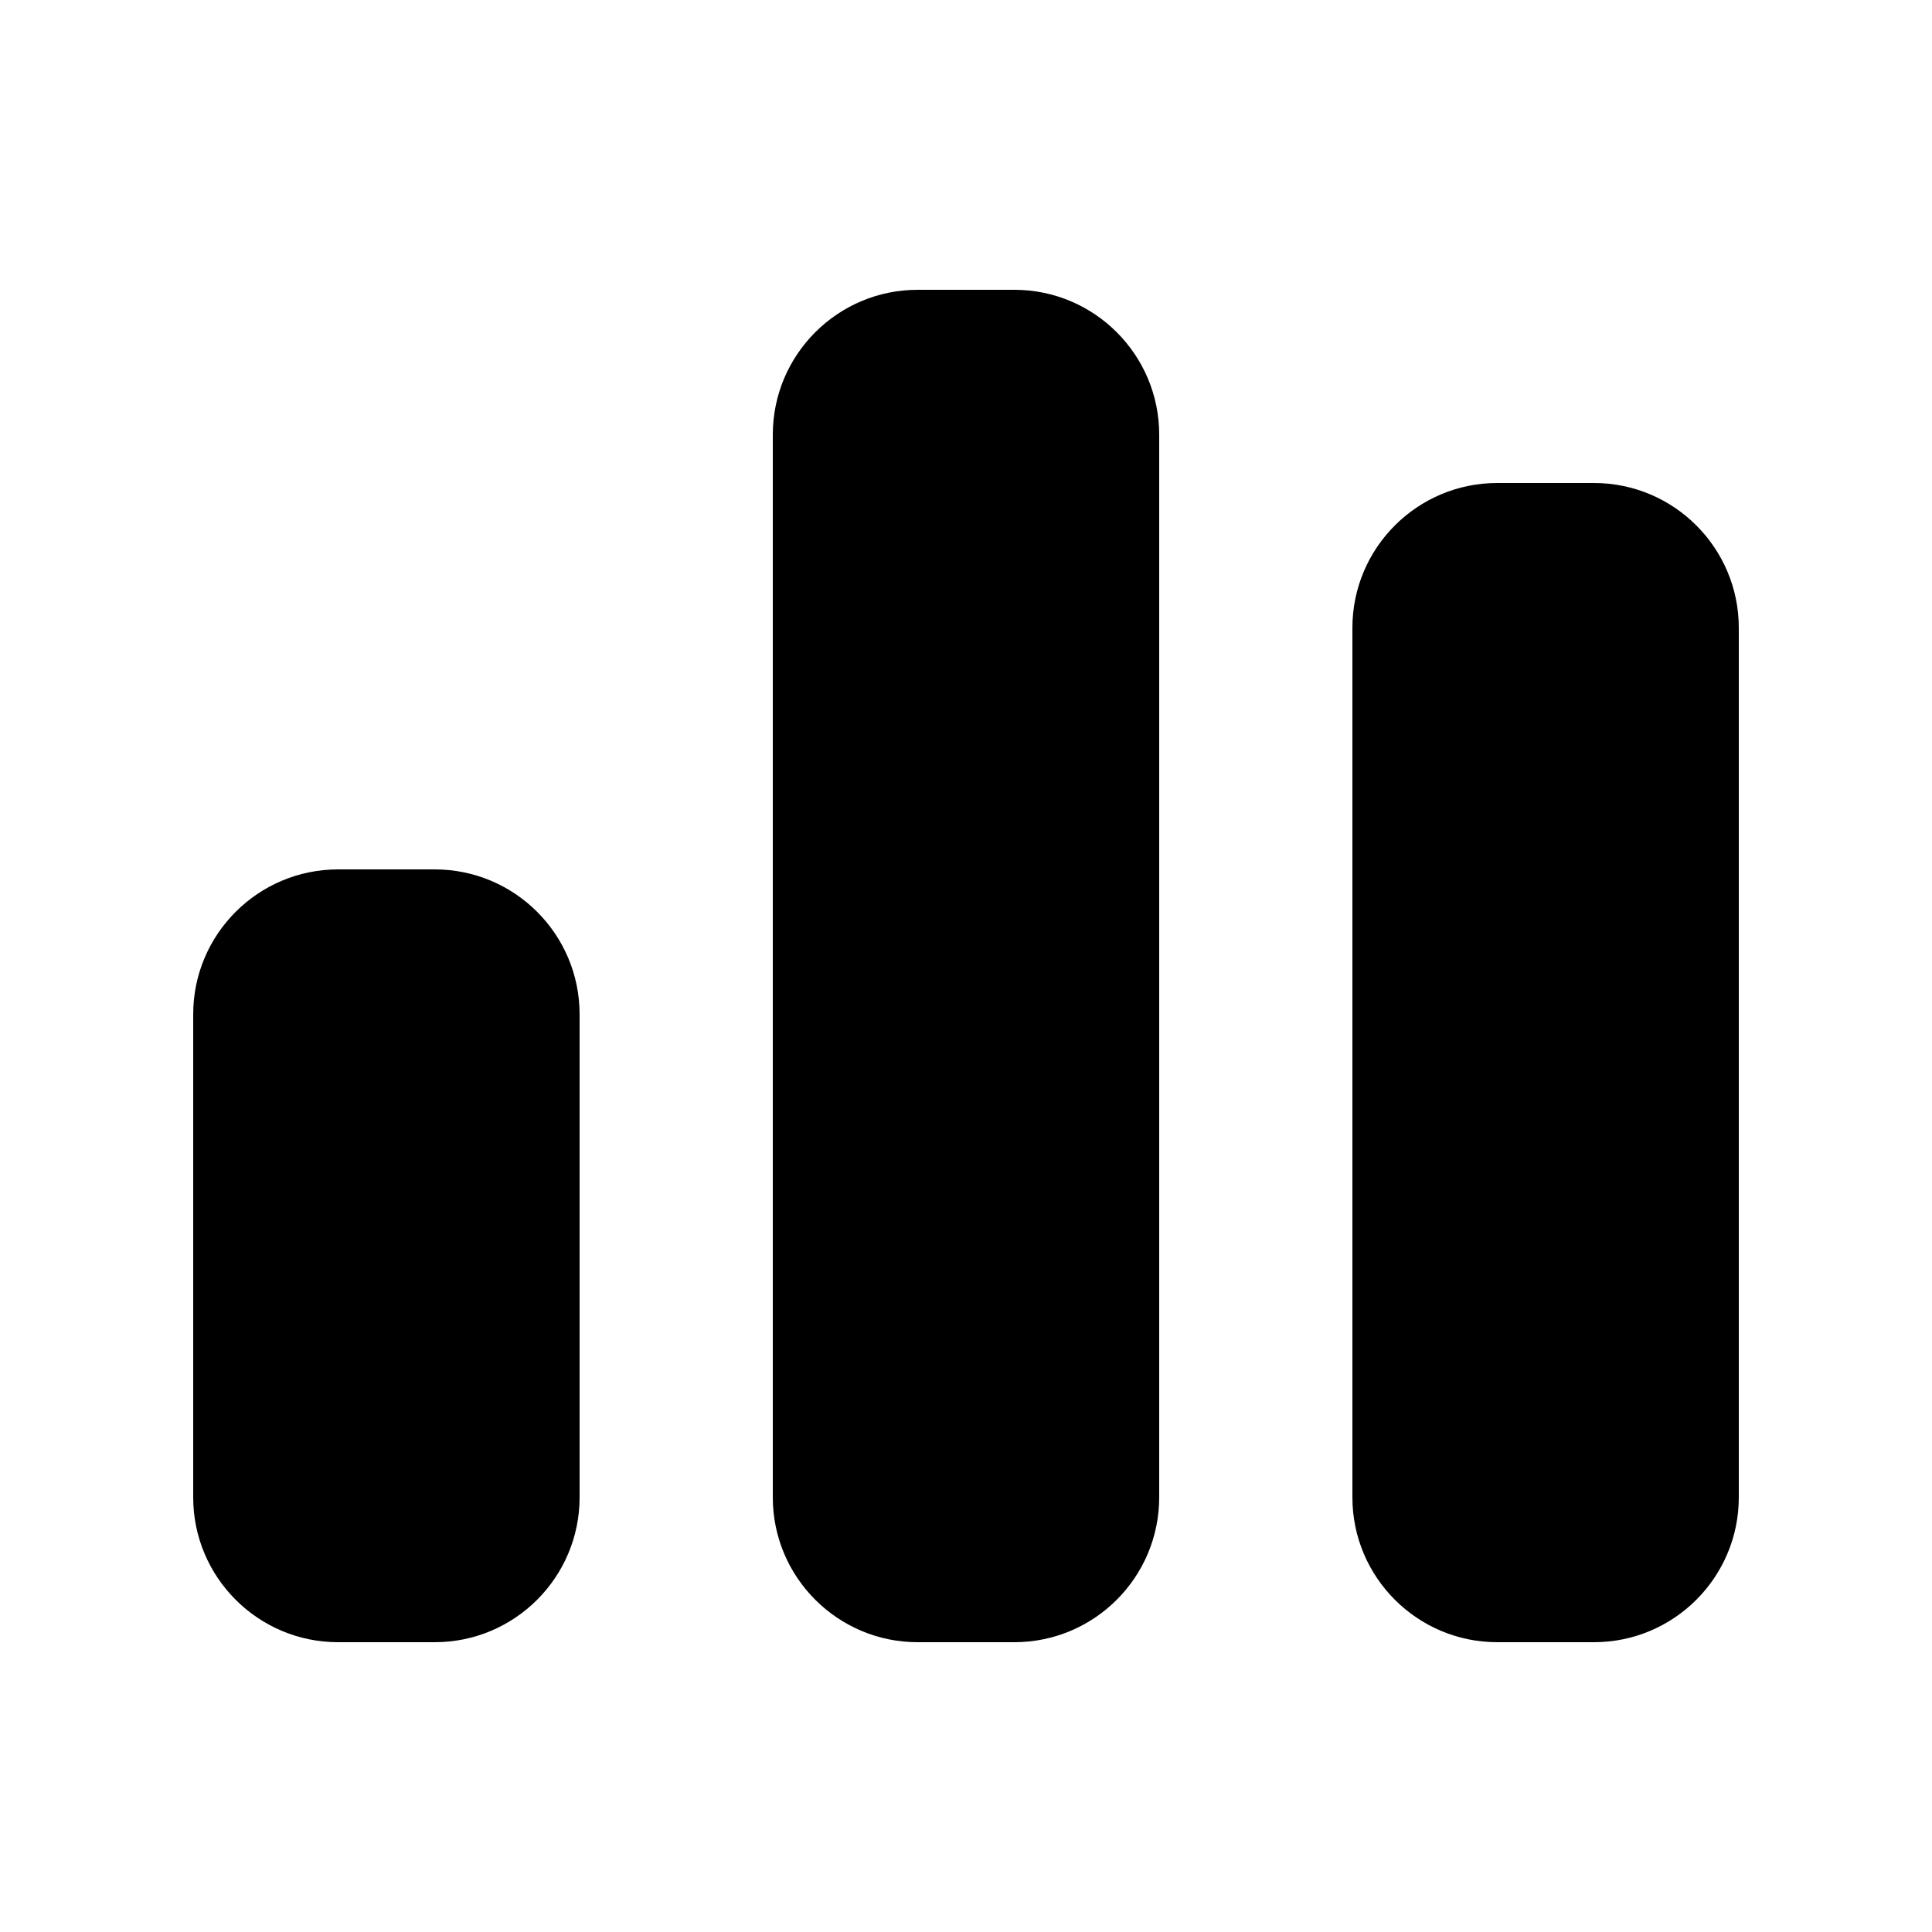
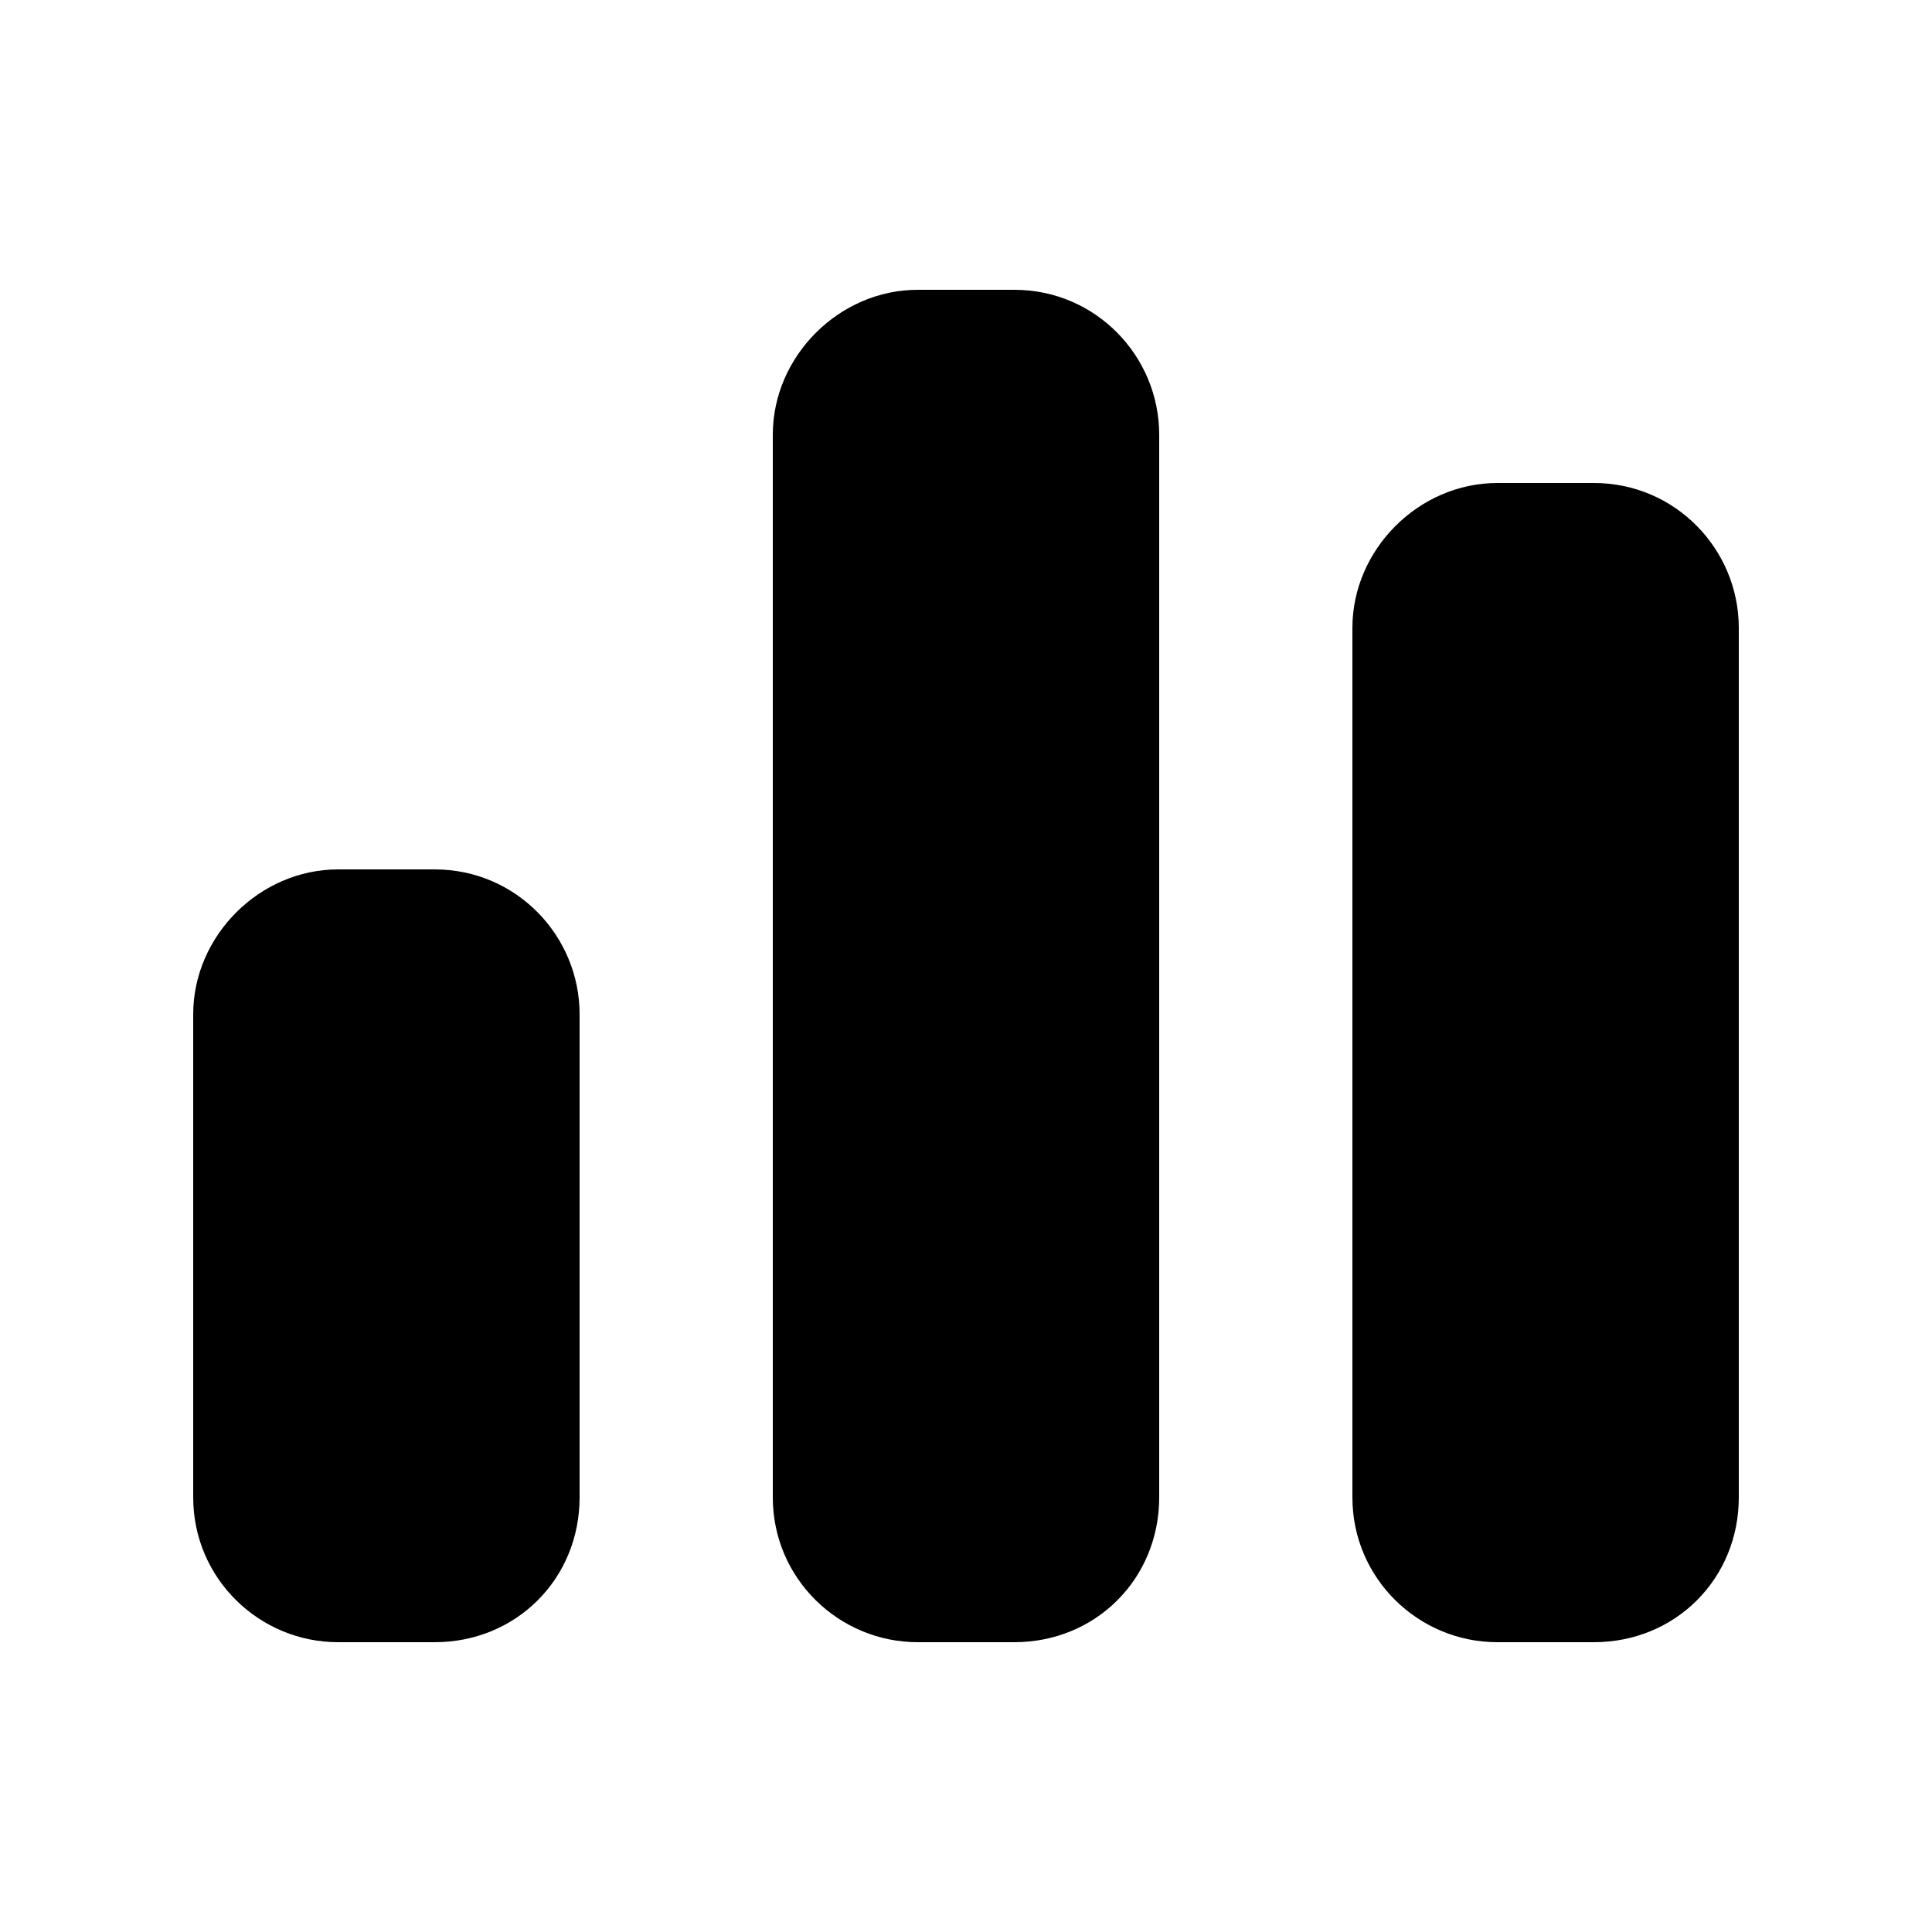
<svg xmlns="http://www.w3.org/2000/svg" viewBox="0 0 640 640">
-   <path d="M256 144C256 117.5 277.5 96 304 96L336 96C362.5 96 384 117.5 384 144L384 496C384 522.5 362.5 544 336 544L304 544C277.5 544 256 522.5 256 496L256 144zM64 336C64 309.5 85.5 288 112 288L144 288C170.5 288 192 309.5 192 336L192 496C192 522.5 170.5 544 144 544L112 544C85.5 544 64 522.5 64 496L64 336zM496 160L528 160C554.5 160 576 181.5 576 208L576 496C576 522.5 554.5 544 528 544L496 544C469.5 544 448 522.5 448 496L448 208C448 181.5 469.5 160 496 160z" fill="currentColor" />
+   <path fill="currentColor" d="M256 144c0-26 22-48 48-48h32c27 0 48 22 48 48v352c0 27-21 48-48 48h-32c-26 0-48-21-48-48zM64 336c0-26 22-48 48-48h32c27 0 48 22 48 48v160c0 27-21 48-48 48h-32c-26 0-48-21-48-48zm432-176h32c27 0 48 22 48 48v288c0 27-21 48-48 48h-32c-26 0-48-21-48-48V208c0-26 22-48 48-48" />
</svg>
